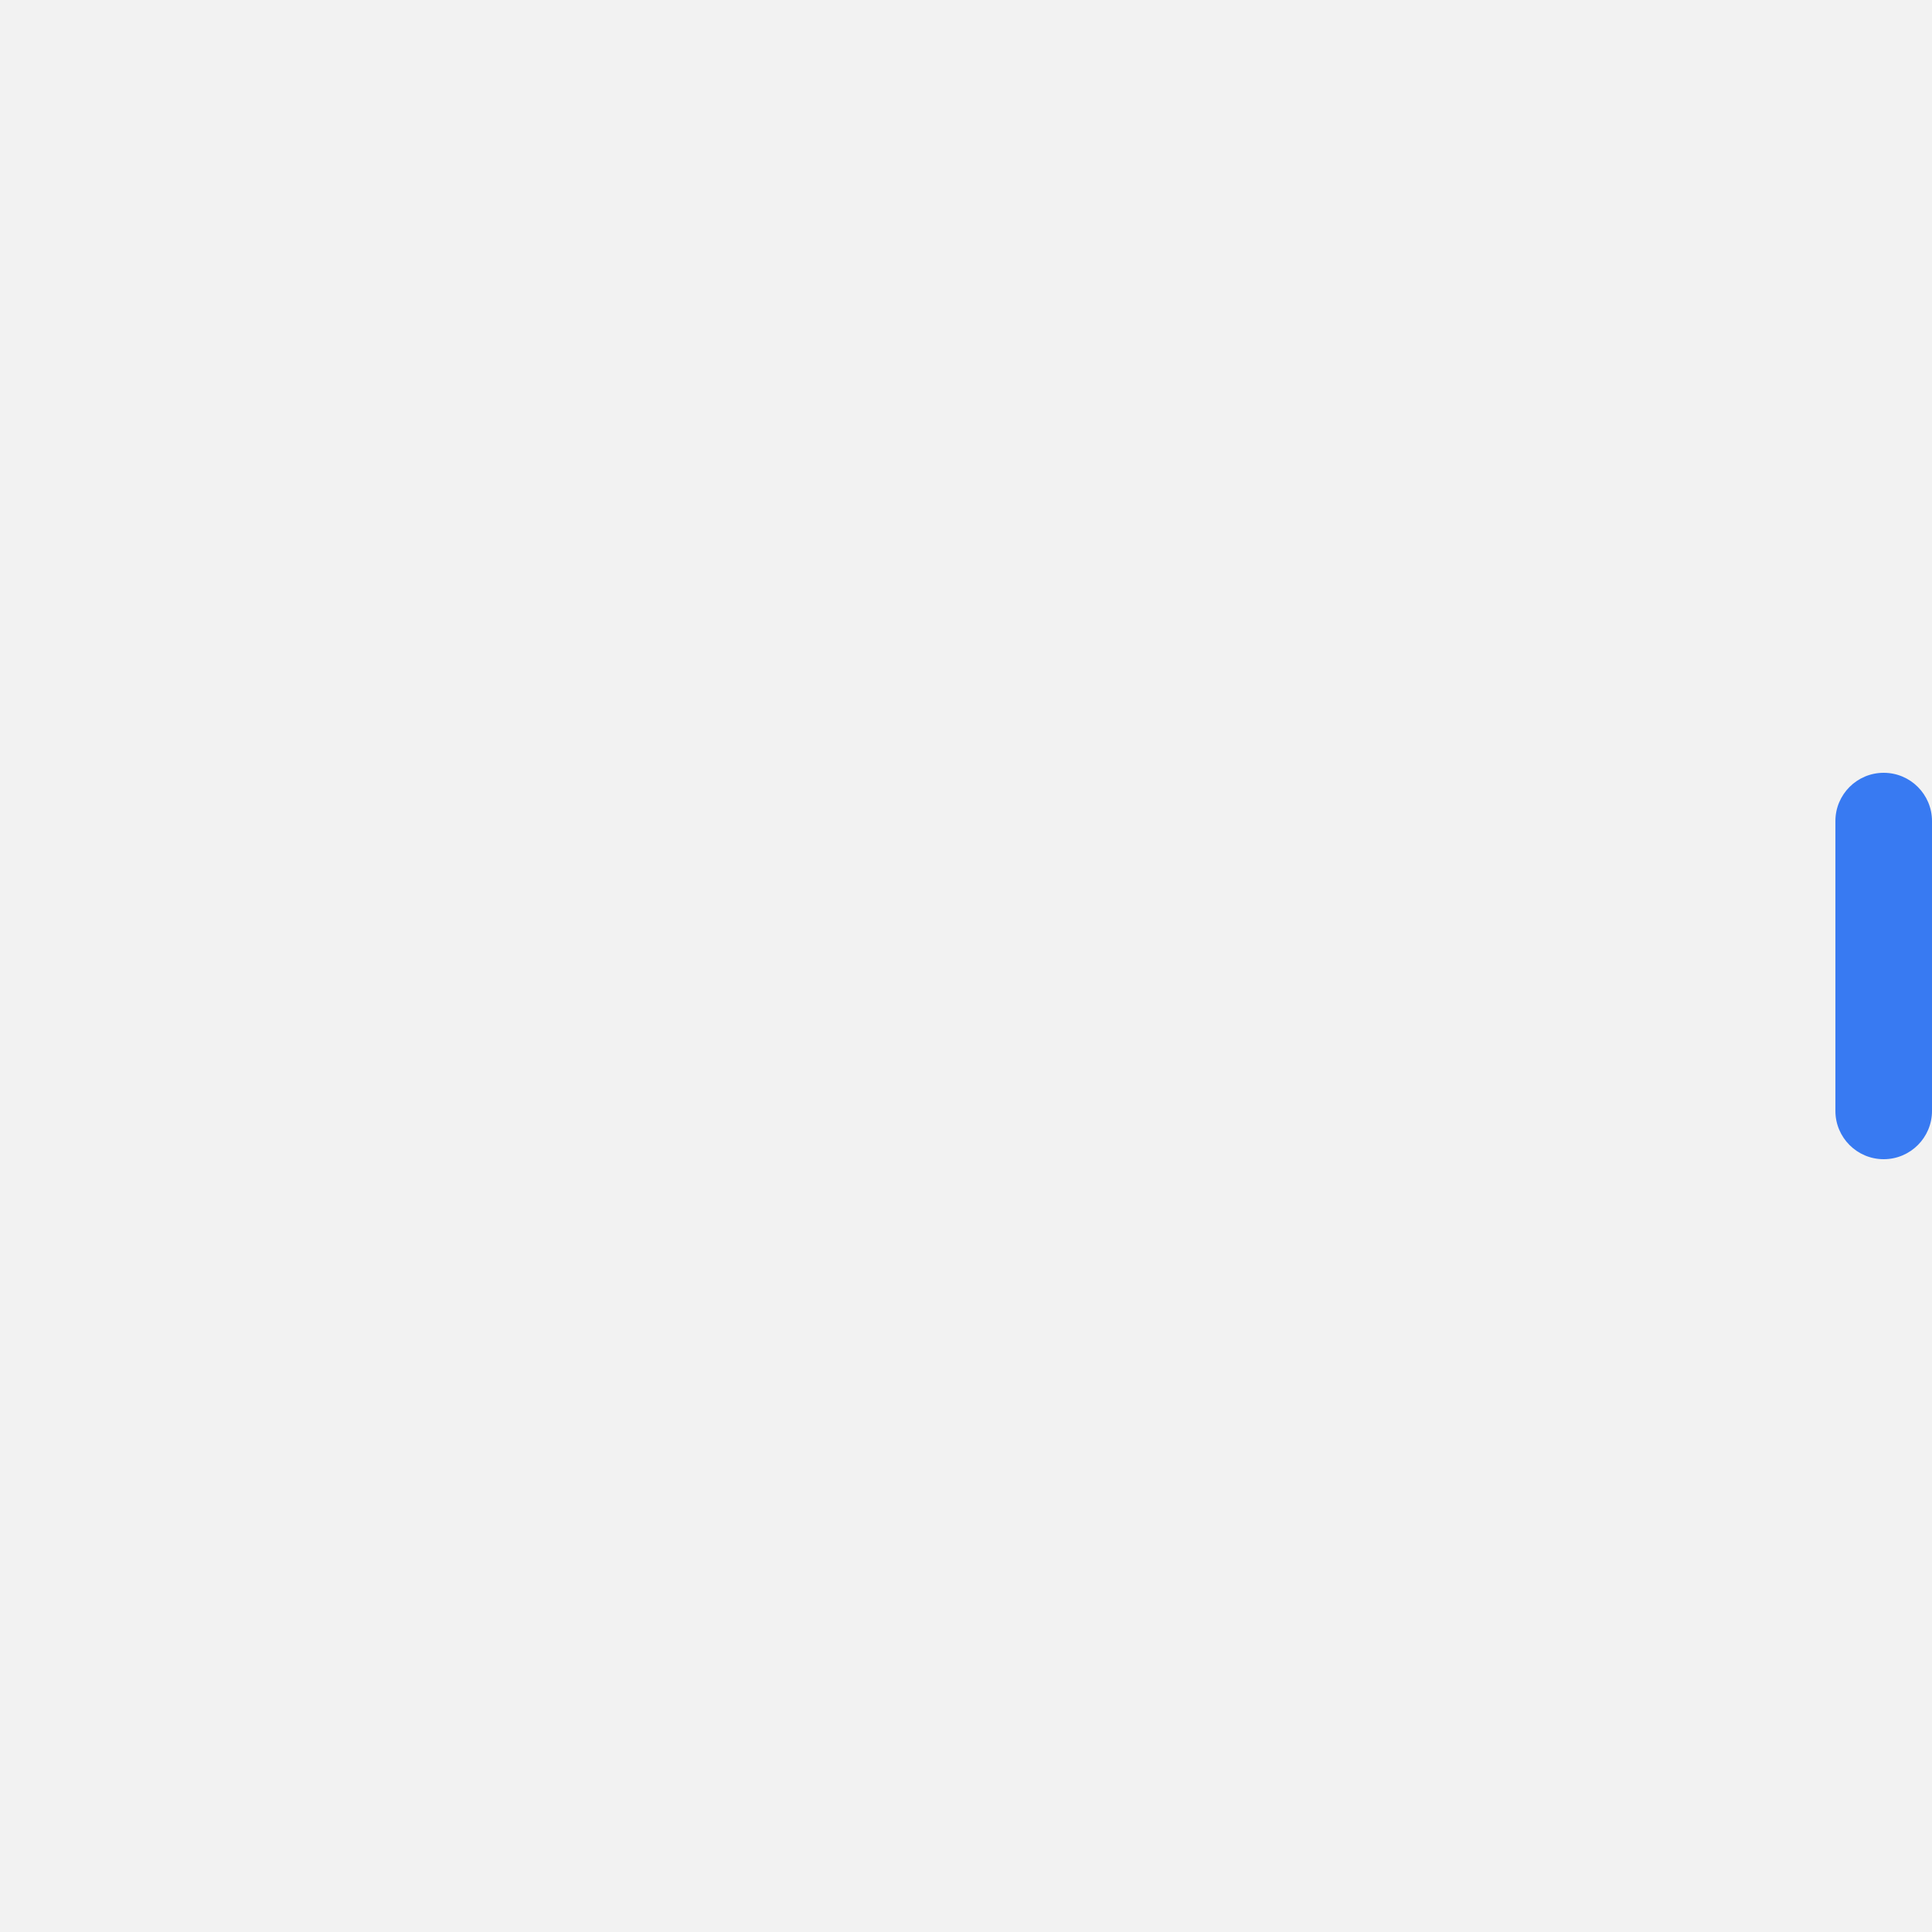
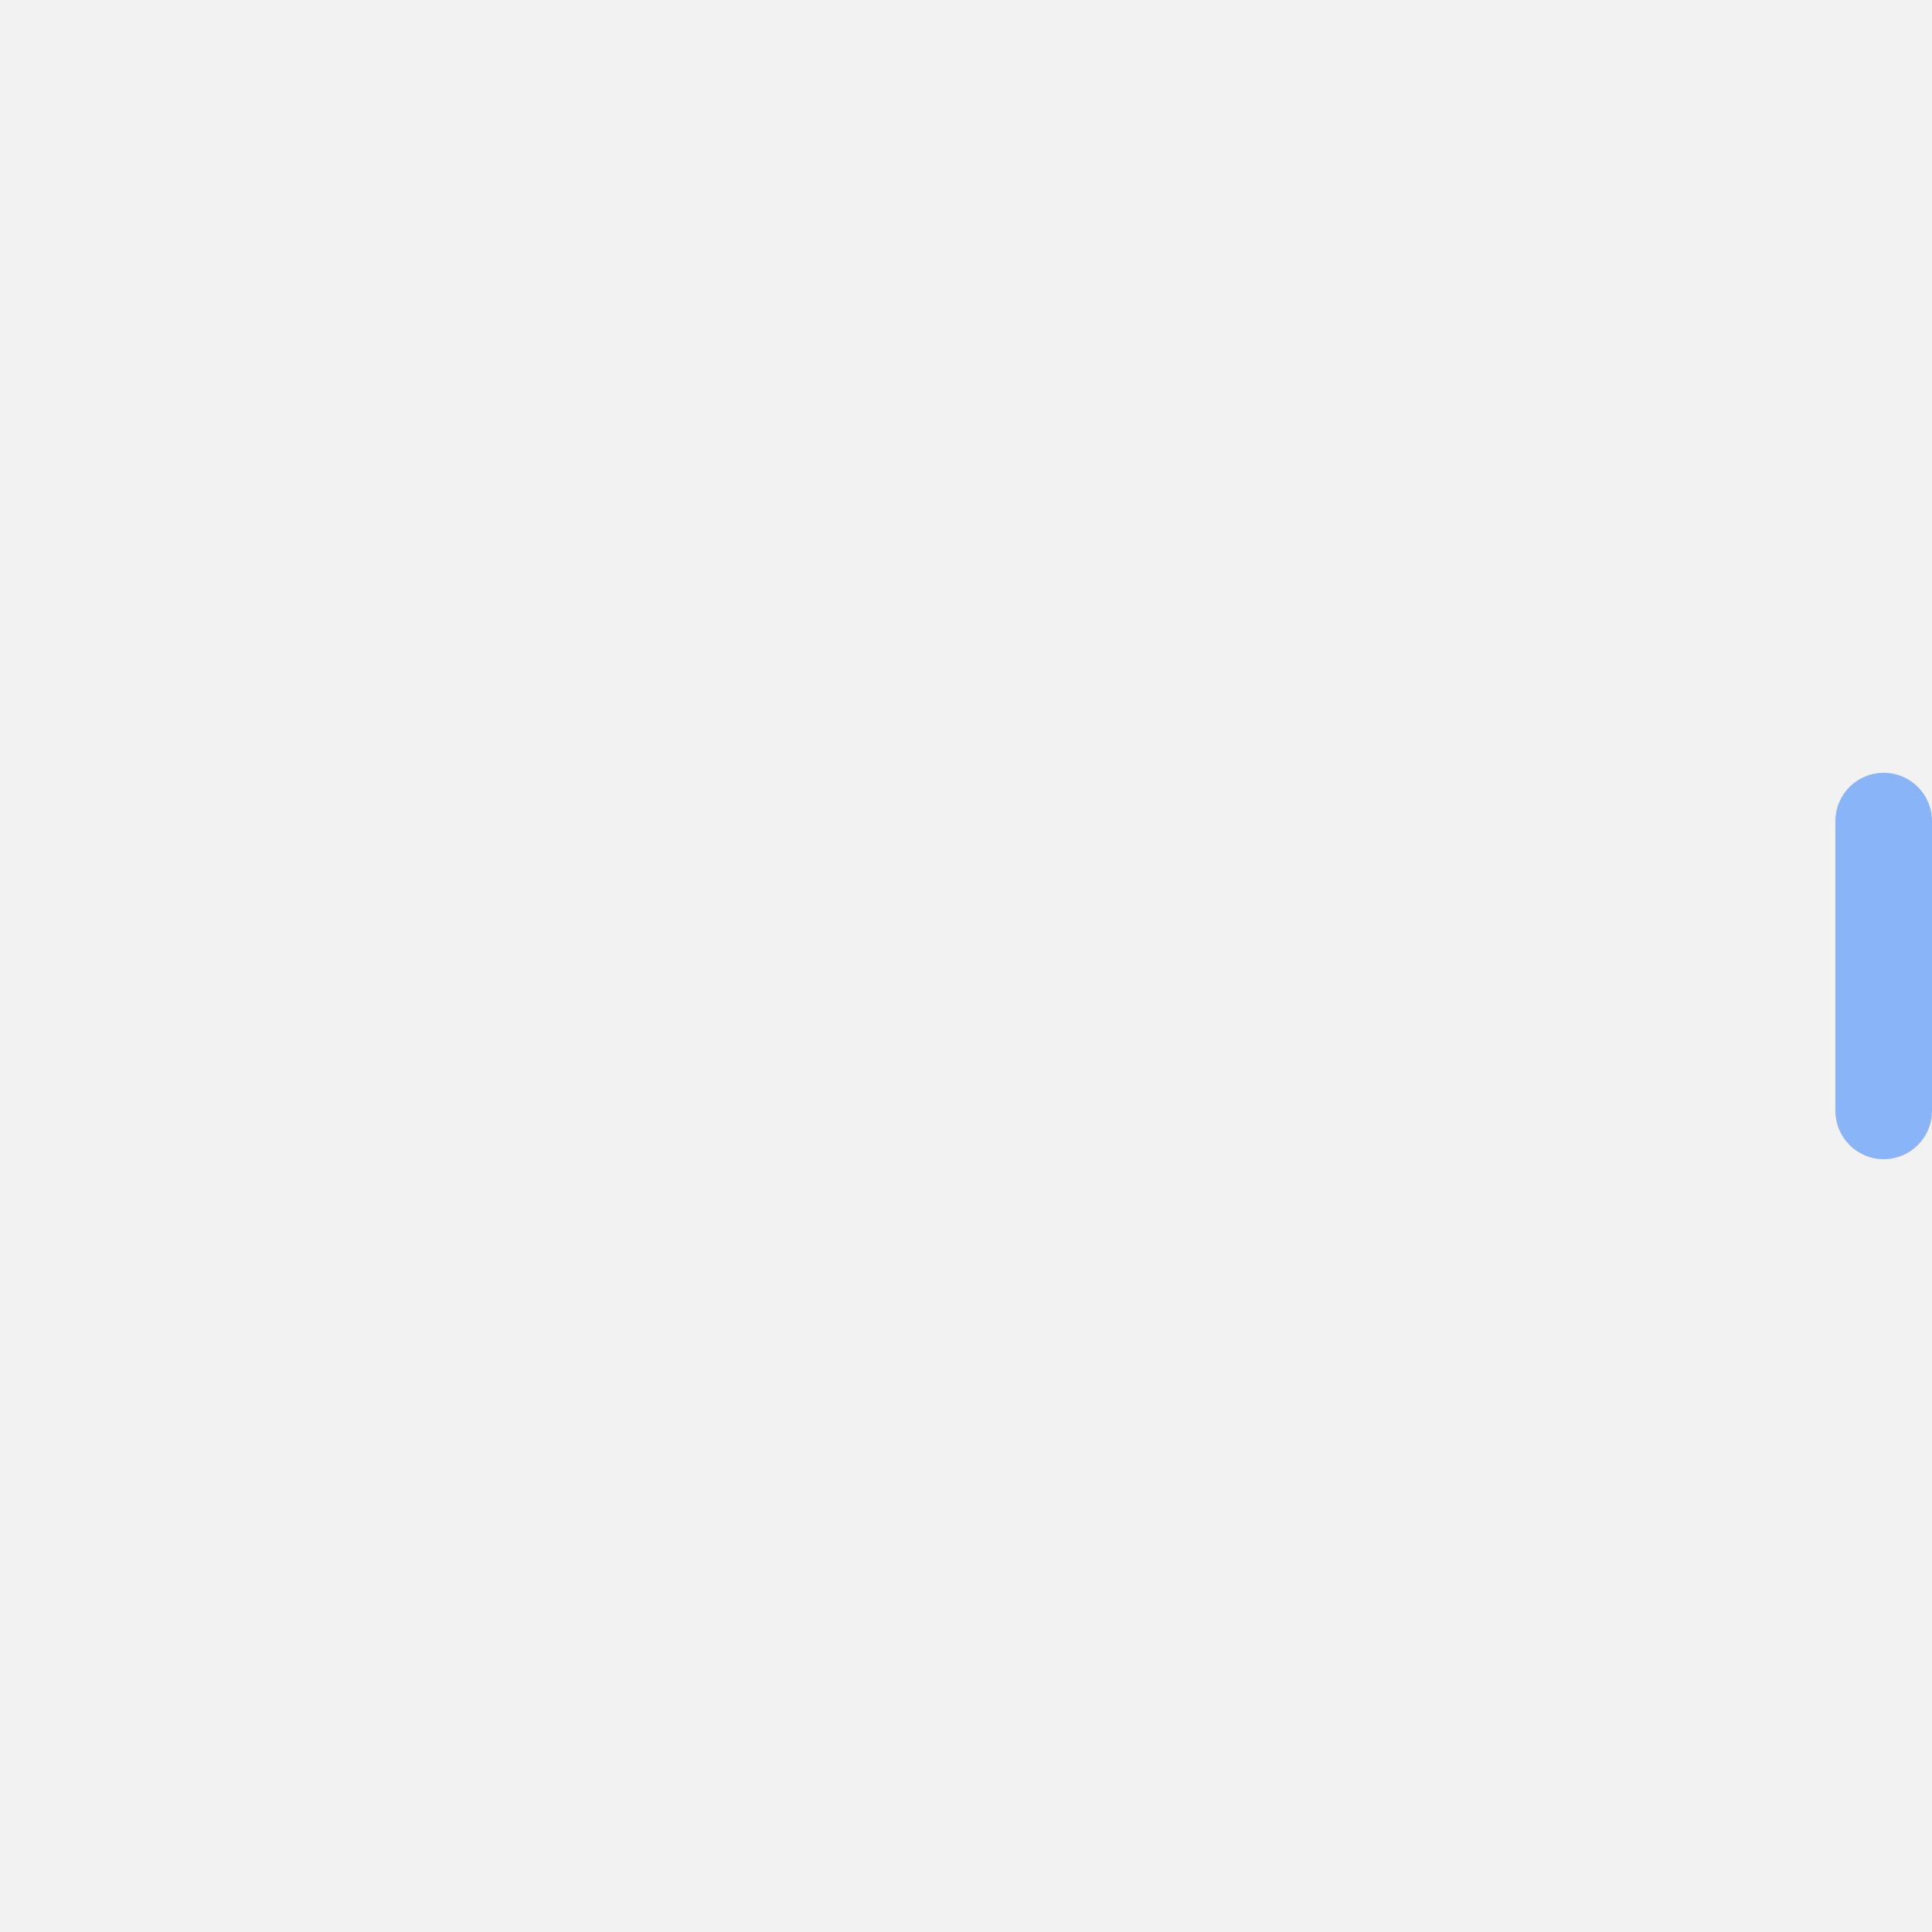
<svg xmlns="http://www.w3.org/2000/svg" width="60" height="60" viewBox="0 0 60 60">
  <rect fill="#ffffff" fill-opacity="0.15" x="0" y="0" width="60" height="60" />
-   <rect fill="#387af2" x="57" y="24" width="3" height="12" rx="1.5" />
+   <rect fill="#8ab4f8" x="57" y="24" width="3" height="12" rx="1.5" />
</svg>
